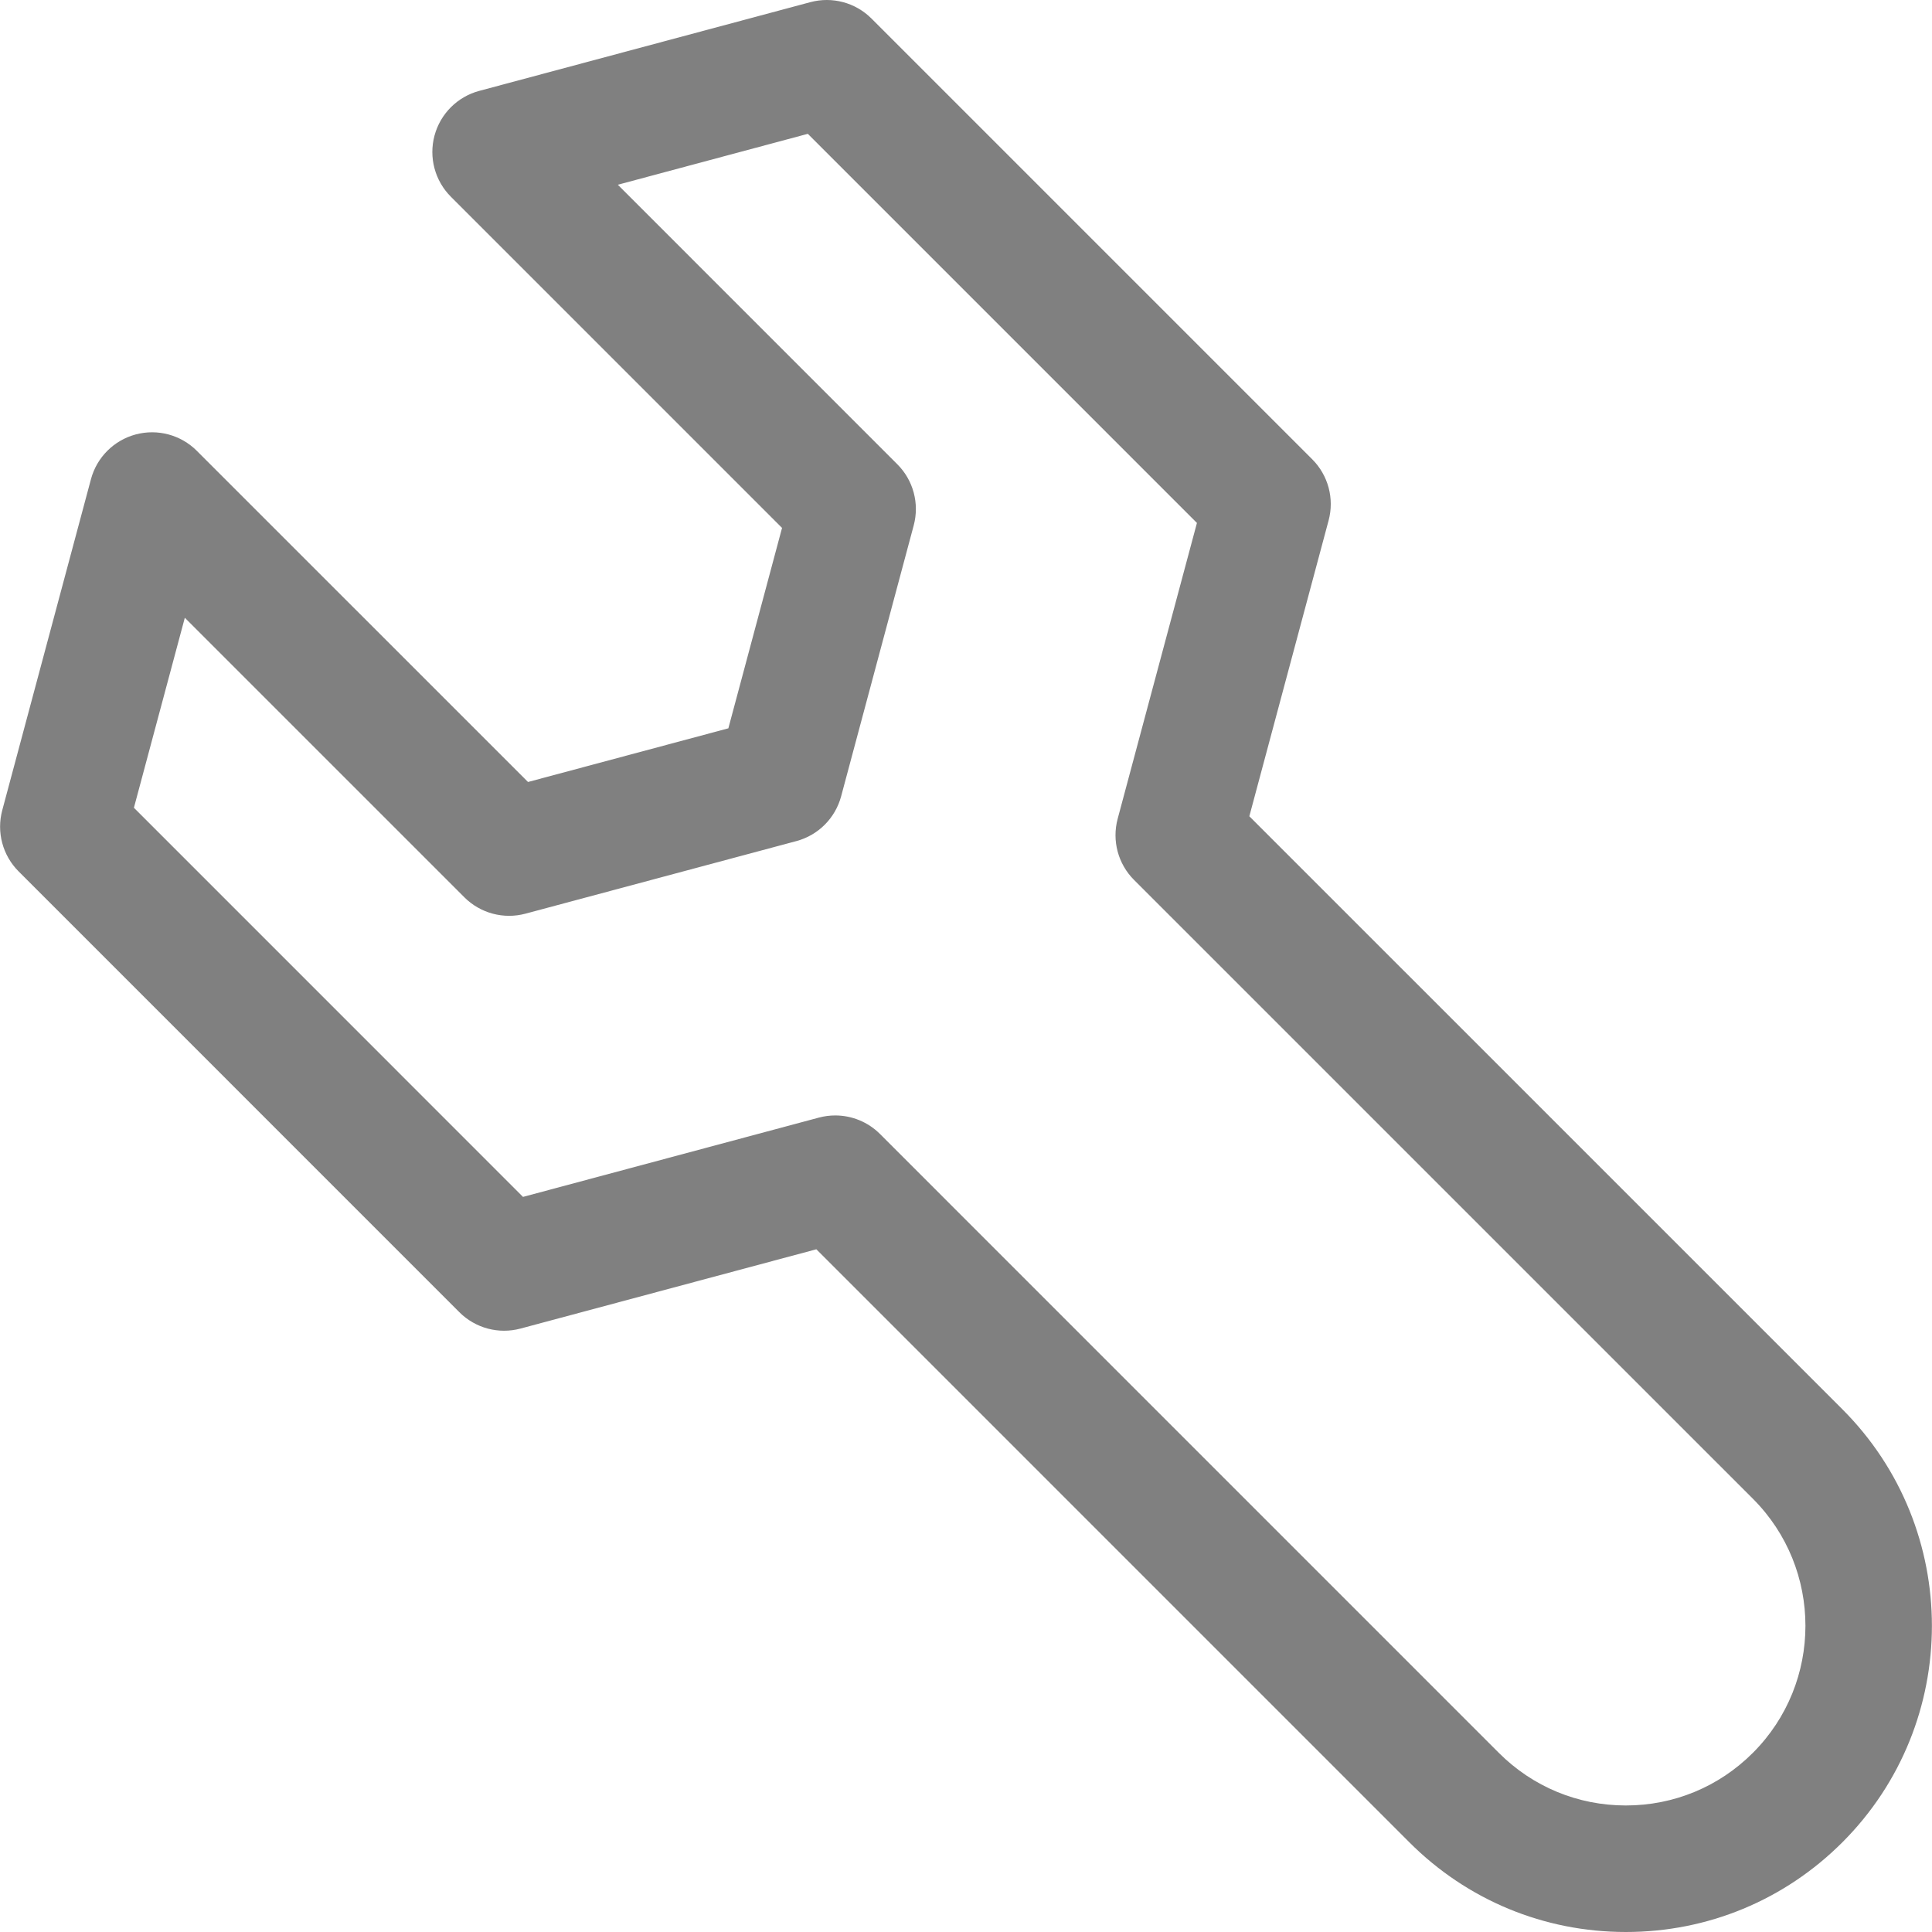
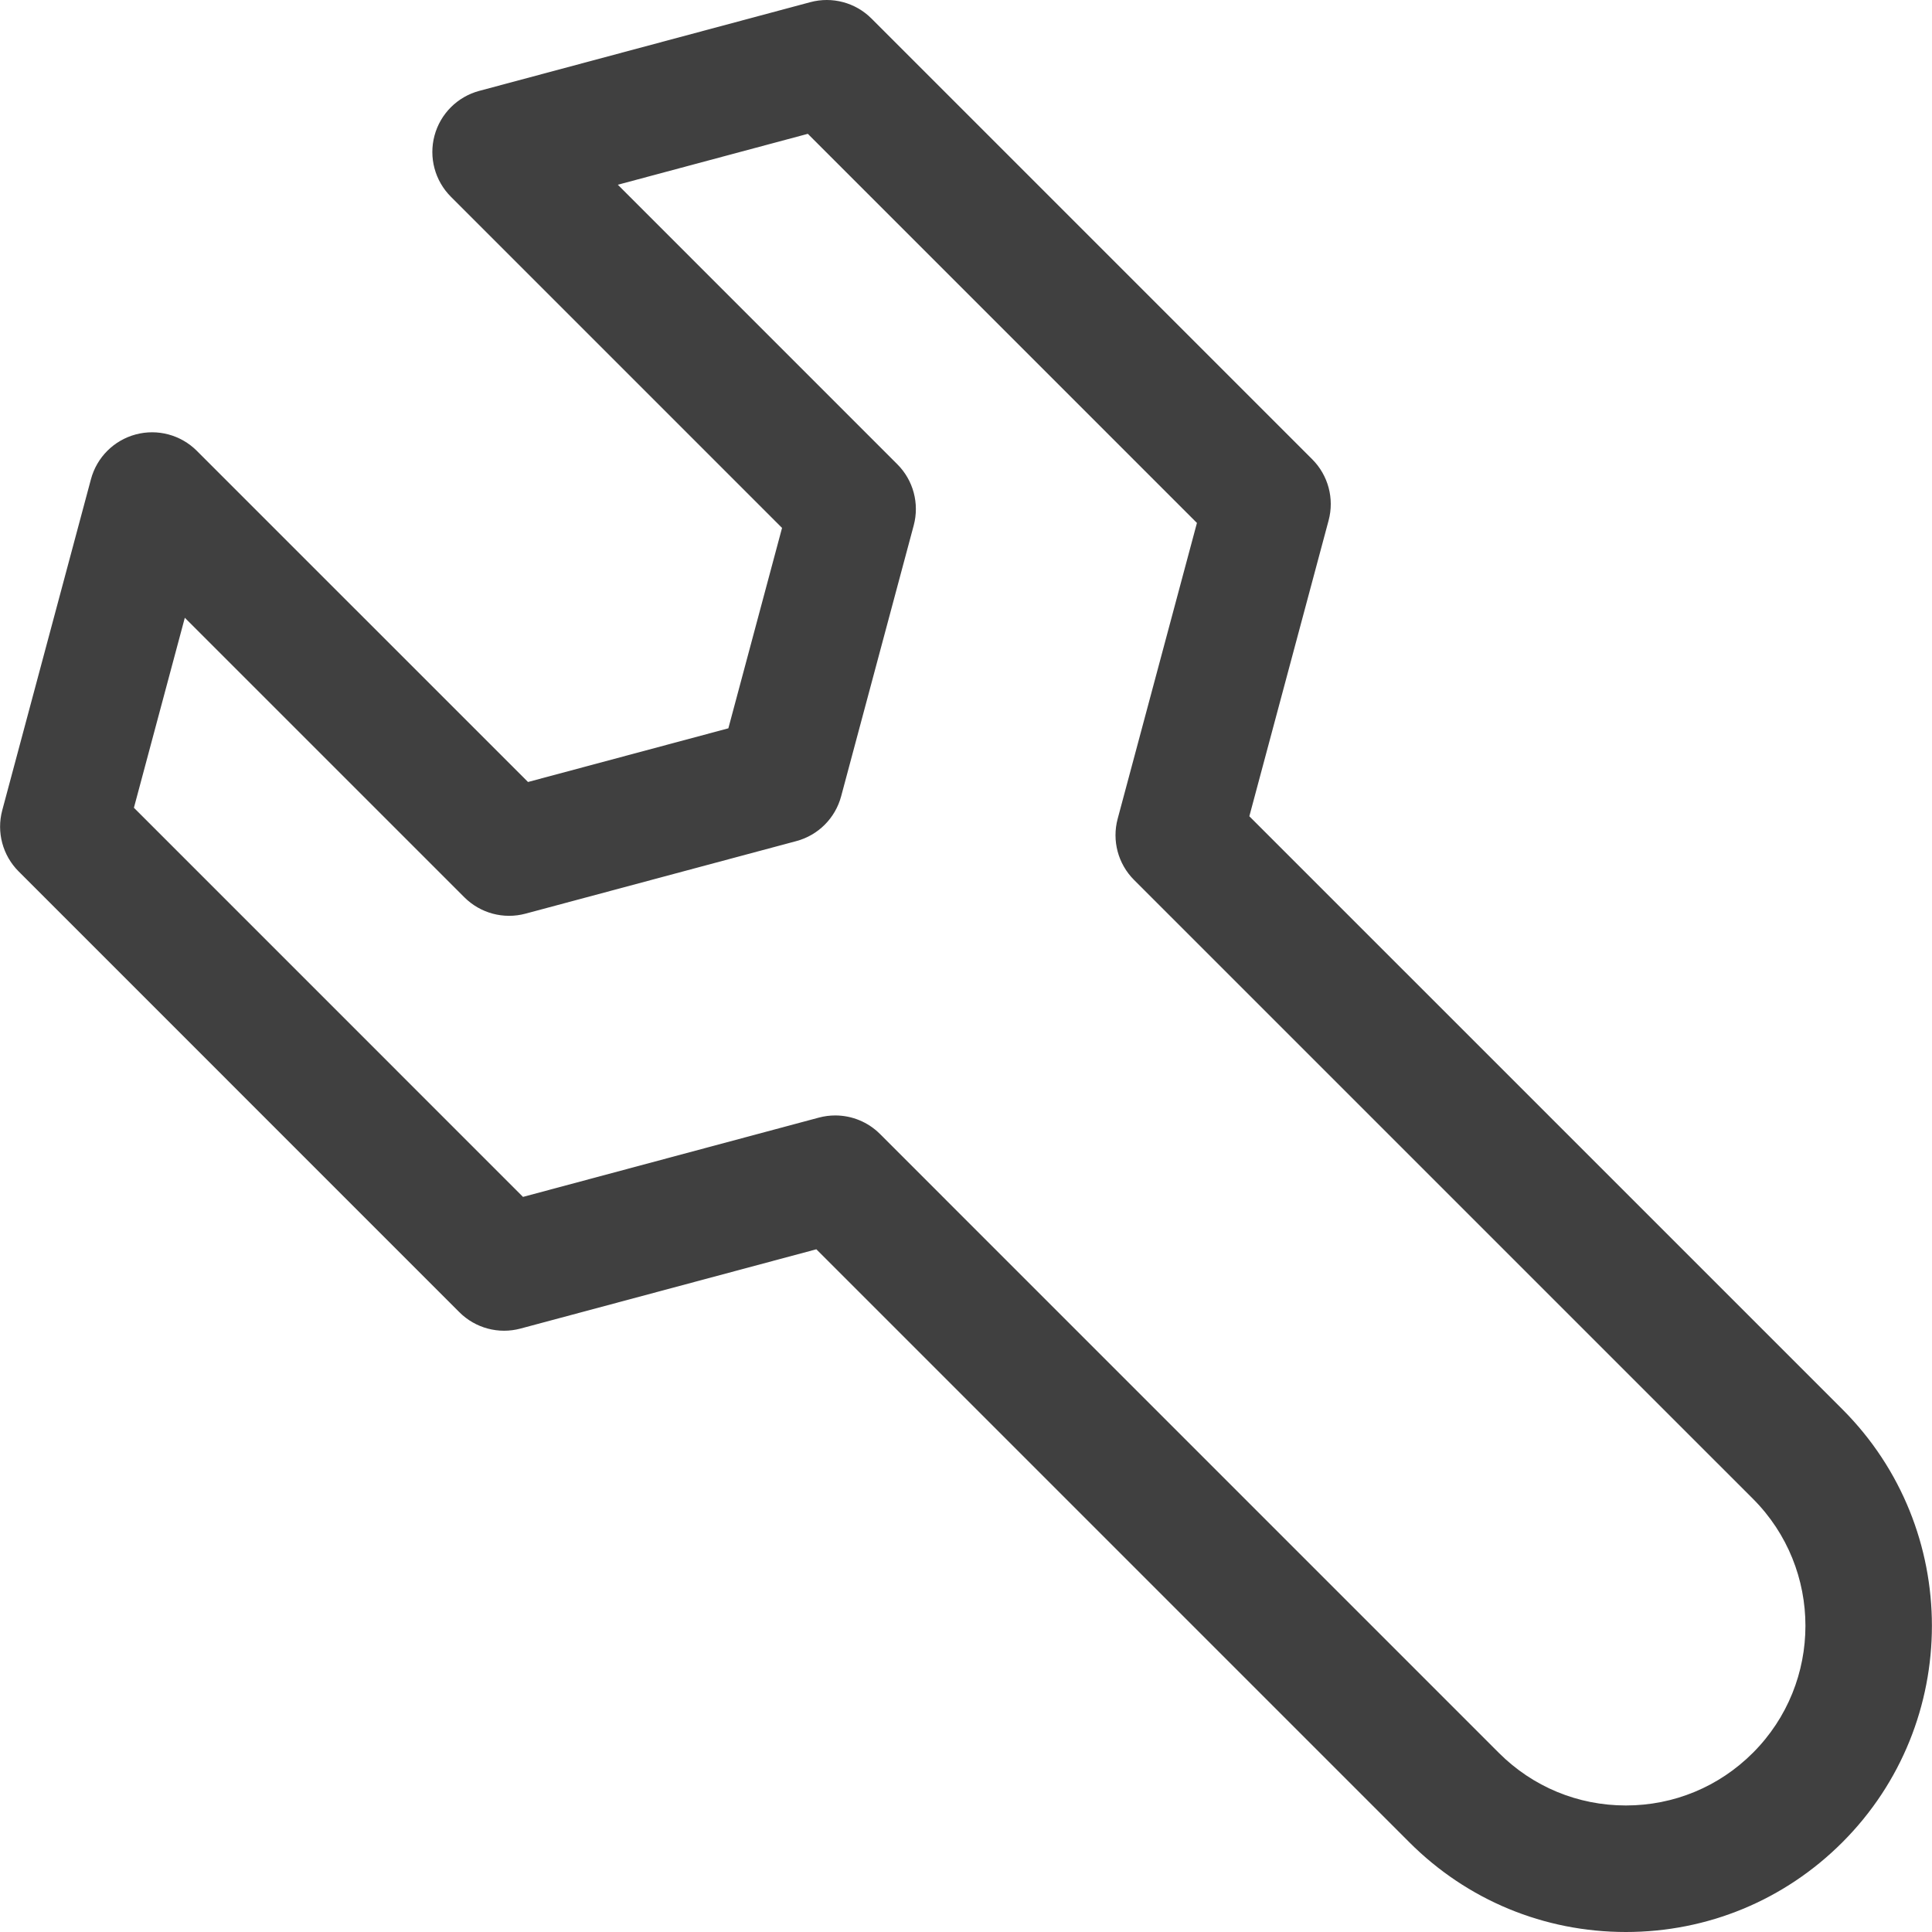
<svg xmlns="http://www.w3.org/2000/svg" version="1.1" id="Capa_1" x="0px" y="0px" viewBox="0 0 229.034 229.034" style="enable-background:new 0 0 229.034 229.034;" xml:space="preserve">
-   <path style="fill: rgb(128,128,128); fill-rule: nonzero; opacity: 1;" d="M218.411,167.068l-70.305-70.301l9.398-35.073c0.693-2.588-0.046-5.35-1.94-7.245L103.311,2.197  c-1.895-1.895-4.656-2.635-7.245-1.941L56.812,10.774c-2.588,0.694-4.609,2.715-5.303,5.303c-0.693,2.588,0.046,5.35,1.941,7.245  l39.259,39.262L86.345,86.34l-23.751,6.363l-39.263-39.26c-1.895-1.894-4.655-2.635-7.245-1.94c-2.588,0.693-4.61,2.715-5.303,5.303  L0.266,96.059c-0.693,2.588,0.046,5.349,1.941,7.244l52.249,52.255c1.895,1.895,4.657,2.635,7.245,1.941l35.076-9.4l70.302,70.306  c6.854,6.854,15.968,10.628,25.662,10.629h0.001c9.695,0,18.81-3.776,25.665-10.631C232.56,204.252,232.563,181.225,218.411,167.068  z M207.8,207.795c-4.022,4.024-9.37,6.239-15.058,6.239c-0.001,0-0.001,0-0.002,0c-5.688,0-11.035-2.215-15.056-6.236  l-73.363-73.367c-1.425-1.425-3.34-2.197-5.304-2.197c-0.647,0-1.299,0.083-1.941,0.255l-35.076,9.4L15.875,95.758l6.035-22.523  l33.139,33.137c1.895,1.894,4.654,2.635,7.244,1.941l32.116-8.604c2.588-0.693,4.61-2.715,5.304-5.304l8.606-32.121  c0.693-2.588-0.046-5.35-1.941-7.244L73.242,21.901l22.524-6.036l46.128,46.129l-9.398,35.073c-0.694,2.588,0.046,5.35,1.941,7.245  l73.365,73.361C216.107,185.98,216.106,199.492,207.8,207.795z" />
+   <path style="fill: rgb(64,64,64); fill-rule: nonzero; opacity: 1;" d="M218.411,167.068l-70.305-70.301l9.398-35.073c0.693-2.588-0.046-5.35-1.94-7.245L103.311,2.197  c-1.895-1.895-4.656-2.635-7.245-1.941L56.812,10.774c-2.588,0.694-4.609,2.715-5.303,5.303c-0.693,2.588,0.046,5.35,1.941,7.245  l39.259,39.262L86.345,86.34l-23.751,6.363l-39.263-39.26c-1.895-1.894-4.655-2.635-7.245-1.94c-2.588,0.693-4.61,2.715-5.303,5.303  L0.266,96.059c-0.693,2.588,0.046,5.349,1.941,7.244l52.249,52.255c1.895,1.895,4.657,2.635,7.245,1.941l35.076-9.4l70.302,70.306  c6.854,6.854,15.968,10.628,25.662,10.629h0.001c9.695,0,18.81-3.776,25.665-10.631C232.56,204.252,232.563,181.225,218.411,167.068  z M207.8,207.795c-4.022,4.024-9.37,6.239-15.058,6.239c-0.001,0-0.001,0-0.002,0c-5.688,0-11.035-2.215-15.056-6.236  l-73.363-73.367c-1.425-1.425-3.34-2.197-5.304-2.197c-0.647,0-1.299,0.083-1.941,0.255l-35.076,9.4L15.875,95.758l6.035-22.523  l33.139,33.137c1.895,1.894,4.654,2.635,7.244,1.941l32.116-8.604c2.588-0.693,4.61-2.715,5.304-5.304l8.606-32.121  c0.693-2.588-0.046-5.35-1.941-7.244L73.242,21.901l22.524-6.036l46.128,46.129l-9.398,35.073c-0.694,2.588,0.046,5.35,1.941,7.245  l73.365,73.361C216.107,185.98,216.106,199.492,207.8,207.795z" />
</svg>
